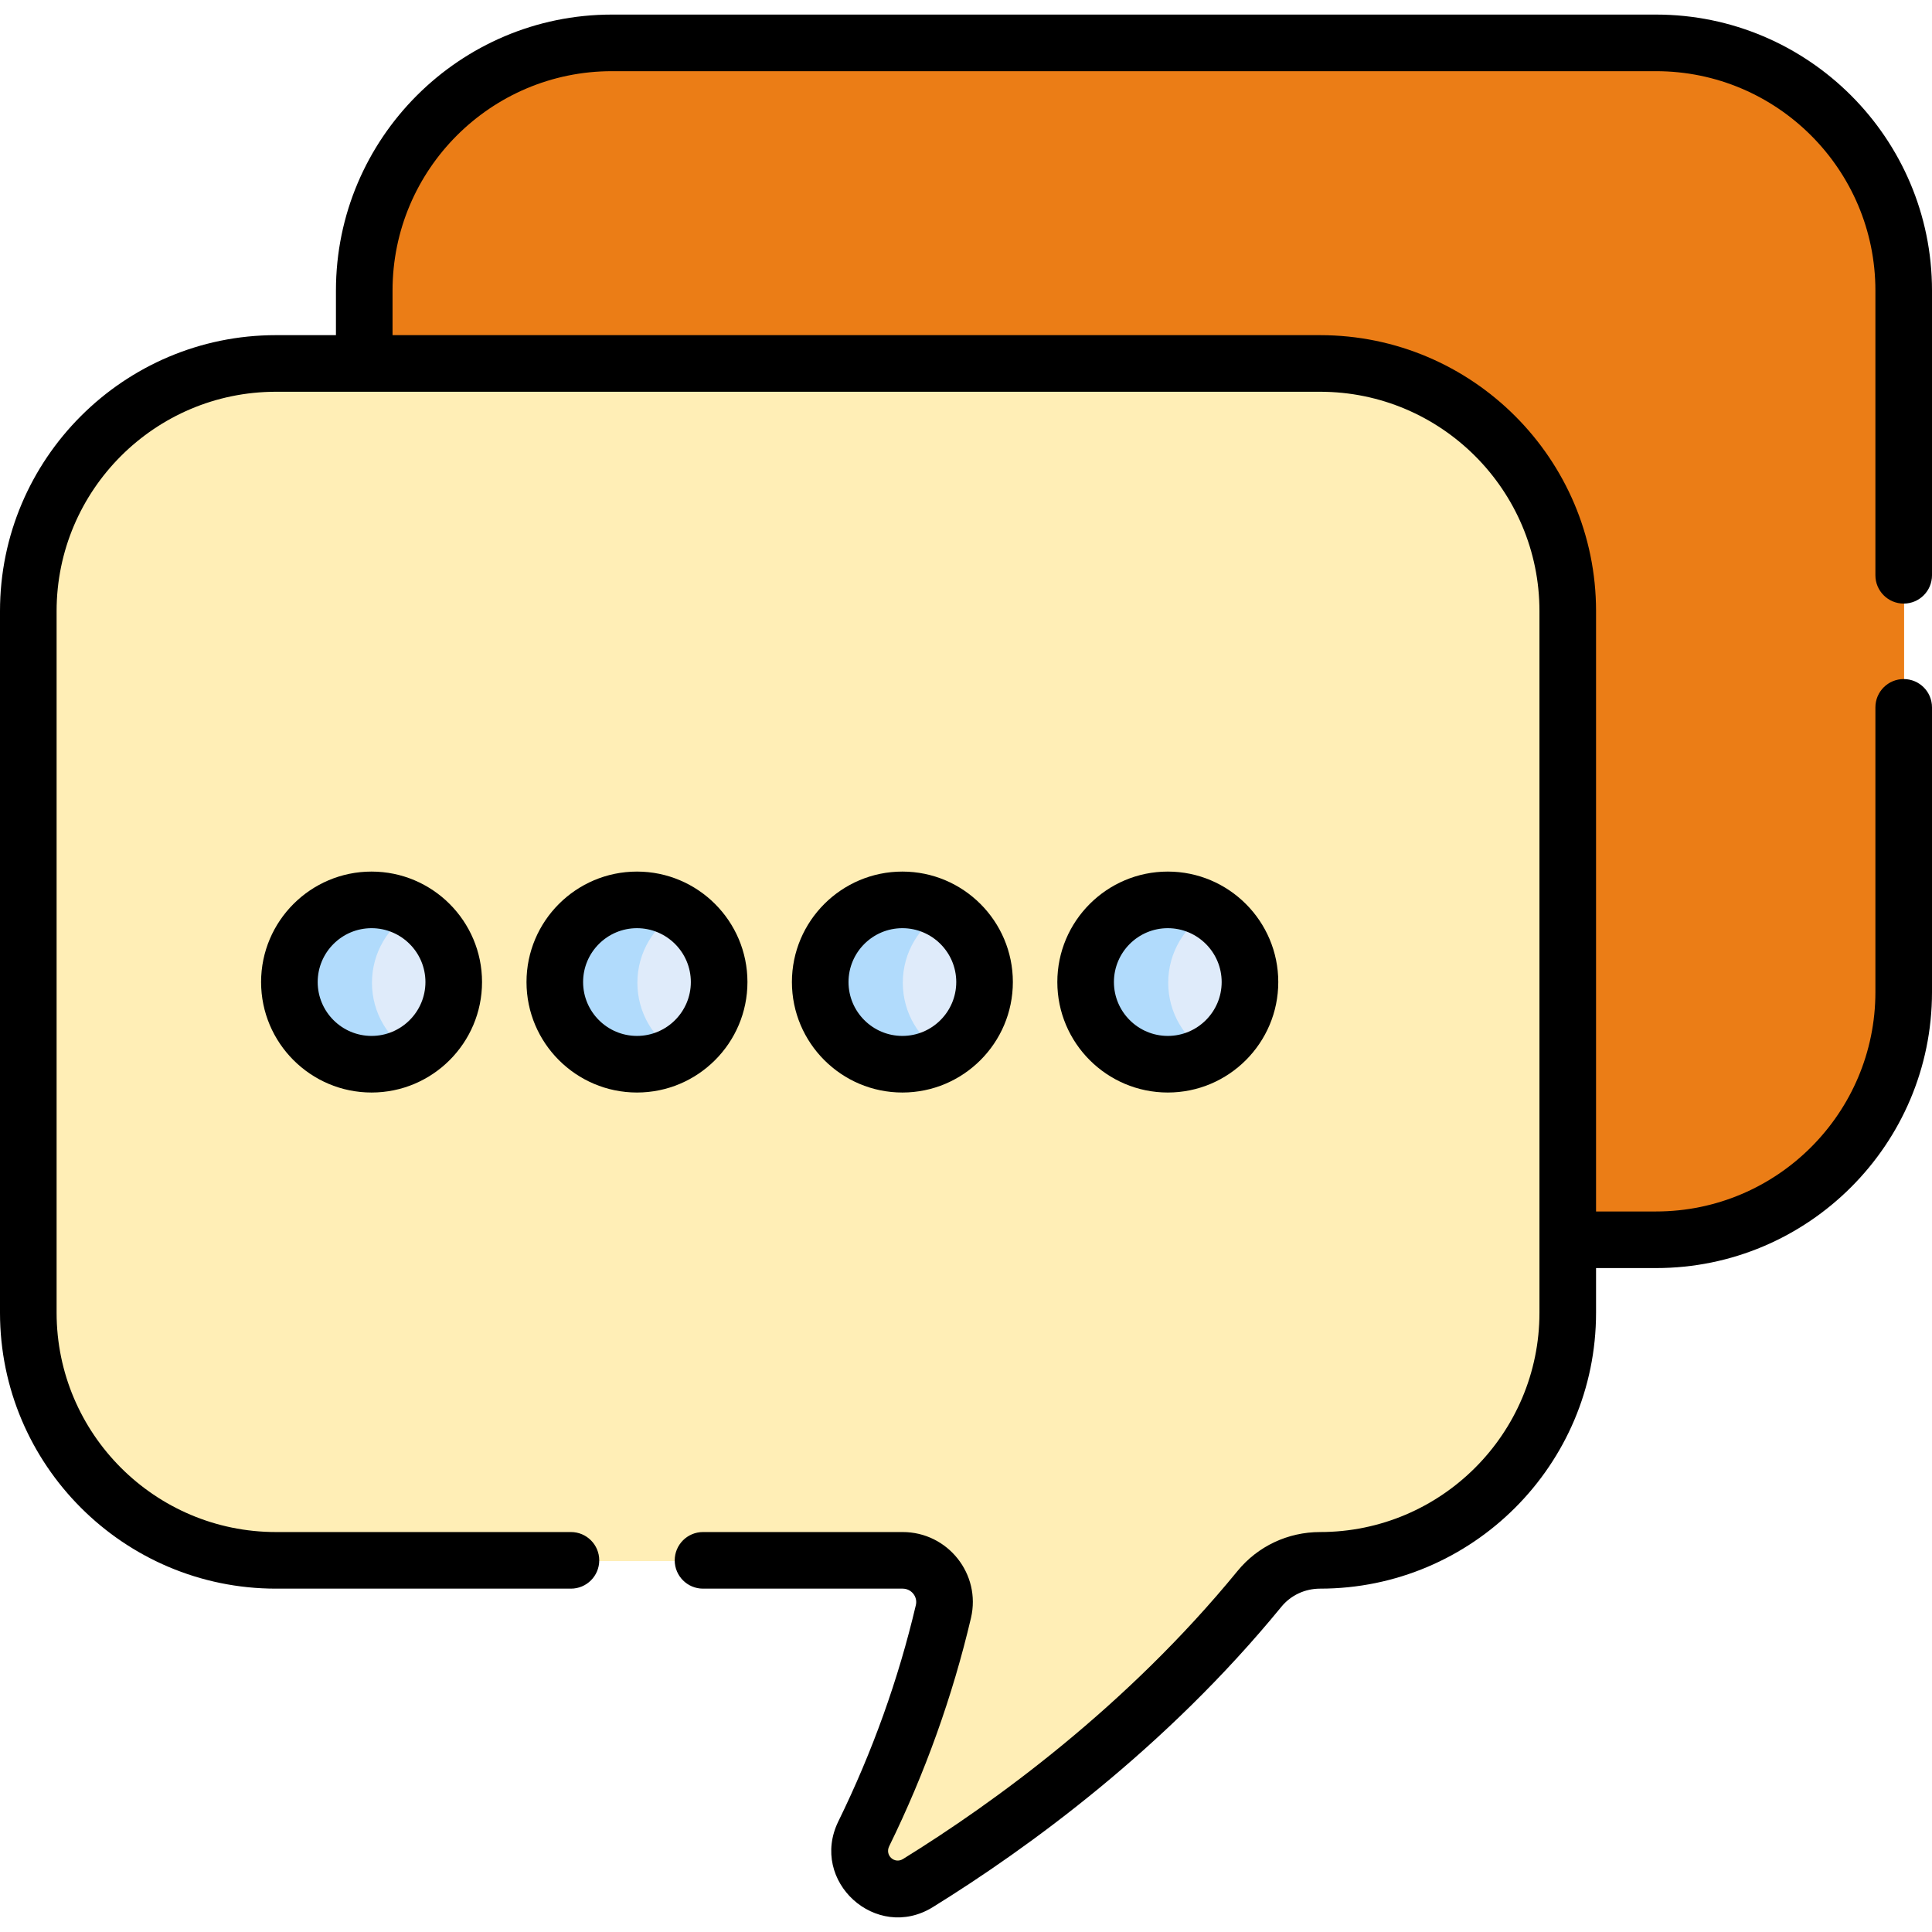
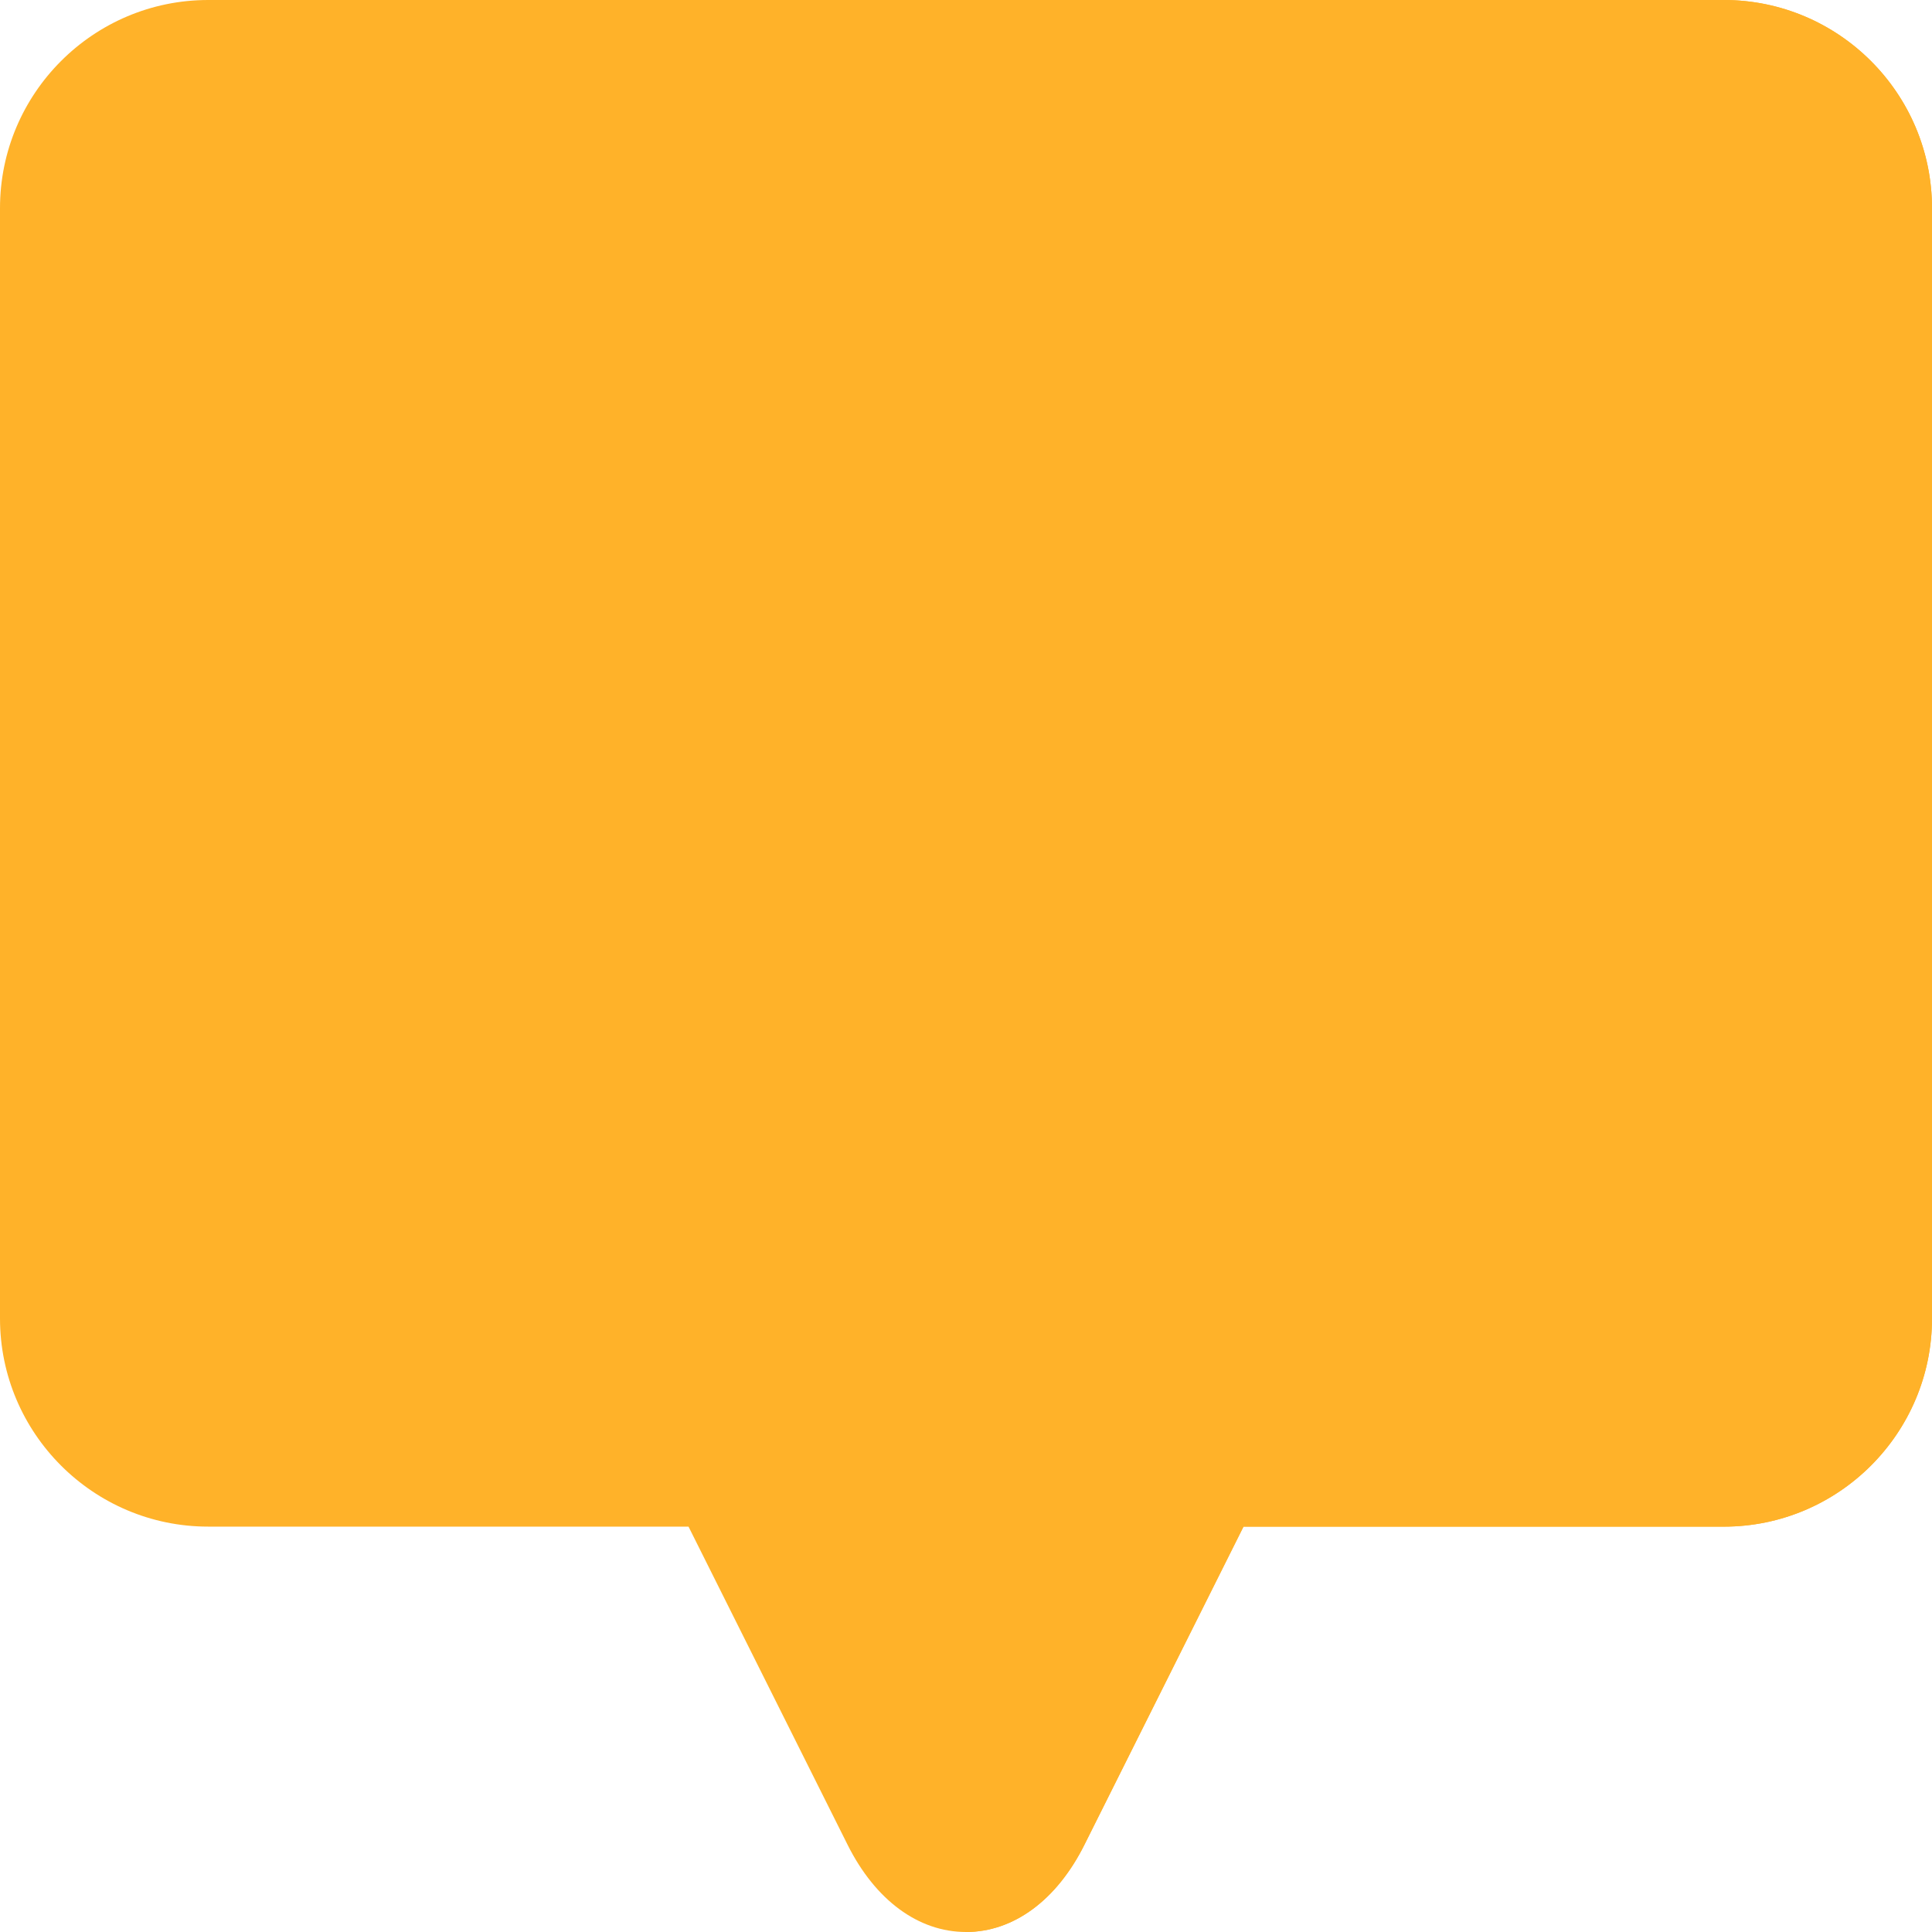
- <svg xmlns="http://www.w3.org/2000/svg" id="Capa_1" enable-background="new 0 0 512 512" height="512px" viewBox="0 0 512 512" width="512px" class="">
+ <svg xmlns="http://www.w3.org/2000/svg" height="512px" viewBox="0 0 512 512" width="512px" class="">
  <g>
-     <path d="m438.983 11.549h-276.72c-36.094 0-65.625 29.531-65.625 65.625v22.33h250.317c36.094 0 65.625 29.531 65.625 65.625v163.609h26.404c36.094 0 65.625-29.531 65.625-65.625v-185.939c0-36.094-29.532-65.625-65.626-65.625z" fill="#6c7ed6" data-original="#6C7ED6" class="" style="fill:#EB7D16" data-old_color="#6c7ed6" />
-     <path d="m392.454 96.504h-276.72c-6.636 0-13.047 1.006-19.096 2.86v.14h250.317c36.094 0 65.625 29.531 65.625 65.625v163.609h26.404c6.636 0 13.047-1.006 19.096-2.86v-163.748c0-36.094-29.532-65.626-65.626-65.626z" fill="#4f67d2" data-original="#4F67D2" class="" style="fill:#EB7D16" data-old_color="#4f67d2" />
-     <path d="m349.954 96.504h-276.72c-36.094 0-65.625 29.531-65.625 65.625v185.939c0 36.094 29.531 65.625 65.625 65.625h166.083c7.12 0 12.435 6.626 10.807 13.557-4.404 18.751-11.144 38.581-21.107 58.908-4.474 9.129 5.704 18.41 14.349 13.06 24.997-15.47 60.562-41.362 90.512-77.964 3.937-4.811 9.858-7.561 16.075-7.561 36.094 0 65.625-29.531 65.625-65.625v-185.938c.002-36.094-29.53-65.626-65.624-65.626z" fill="#60b8fe" data-original="#60B8FE" class="active-path" style="fill:#FFEEB6" data-old_color="#60b8fe" />
-     <path d="m292.624 427.25c1.628-6.932-3.687-13.557-10.807-13.557h-42.5c7.12 0 12.435 6.625 10.807 13.557-4.404 18.751-11.144 38.581-21.107 58.908-4.474 9.129 5.704 18.41 14.349 13.06 9.591-5.936 20.74-13.411 32.527-22.431 7.603-17.049 13.007-33.679 16.731-49.537z" fill="#23a8fe" data-original="#23A8FE" class="" style="fill:#FFEEB6" data-old_color="#23a8fe" />
-     <path d="m50.109 348.068v-185.938c0-36.094 29.531-65.625 65.625-65.625h-42.5c-36.094 0-65.625 29.531-65.625 65.625v185.938c0 36.094 29.531 65.625 65.625 65.625h42.5c-36.094 0-65.625-29.531-65.625-65.625z" fill="#23a8fe" data-original="#23A8FE" class="" style="fill:#FFEEB6" data-old_color="#23a8fe" />
-     <g fill="#dfebfa">
-       <circle cx="98.577" cy="260.439" r="21.777" data-original="#DFEBFA" class="" />
-       <circle cx="168.914" cy="260.439" r="21.777" data-original="#DFEBFA" class="" />
-       <circle cx="239.251" cy="260.439" r="21.777" data-original="#DFEBFA" class="" />
-       <circle cx="309.588" cy="260.439" r="21.777" data-original="#DFEBFA" class="" />
-     </g>
-     <path d="m98.577 260.439c0-8.059 4.381-15.091 10.888-18.856-3.204-1.854-6.92-2.921-10.888-2.921-12.027 0-21.777 9.75-21.777 21.777s9.75 21.777 21.777 21.777c3.968 0 7.685-1.066 10.888-2.92-6.507-3.767-10.888-10.798-10.888-18.857z" fill="#b1dbfc" data-original="#B1DBFC" class="" />
-     <path d="m168.914 260.439c0-8.059 4.381-15.091 10.888-18.856-3.204-1.854-6.92-2.921-10.888-2.921-12.027 0-21.777 9.75-21.777 21.777s9.75 21.777 21.777 21.777c3.968 0 7.685-1.066 10.888-2.92-6.507-3.767-10.888-10.798-10.888-18.857z" fill="#b1dbfc" data-original="#B1DBFC" class="" />
-     <path d="m239.251 260.439c0-8.059 4.381-15.091 10.888-18.856-3.204-1.854-6.921-2.921-10.888-2.921-12.027 0-21.777 9.75-21.777 21.777s9.75 21.777 21.777 21.777c3.968 0 7.685-1.066 10.888-2.92-6.507-3.767-10.888-10.798-10.888-18.857z" fill="#b1dbfc" data-original="#B1DBFC" class="" />
-     <path d="m309.588 260.439c0-8.059 4.381-15.091 10.888-18.856-3.204-1.854-6.921-2.921-10.888-2.921-12.027 0-21.777 9.75-21.777 21.777s9.75 21.777 21.777 21.777c3.968 0 7.685-1.066 10.888-2.92-6.507-3.767-10.888-10.798-10.888-18.857z" fill="#b1dbfc" data-original="#B1DBFC" class="" />
-     <path d="m69.191 260.253c0 16.144 13.134 29.277 29.276 29.277 16.144 0 29.277-13.133 29.277-29.277 0-16.143-13.134-29.276-29.277-29.276-16.142 0-29.276 13.133-29.276 29.276zm43.554 0c0 7.872-6.405 14.277-14.277 14.277s-14.276-6.405-14.276-14.277 6.404-14.276 14.276-14.276 14.277 6.404 14.277 14.276z" data-original="#000000" class="" style="fill:#000000" />
-     <path d="m198.082 260.253c0-16.143-13.134-29.276-29.277-29.276s-29.276 13.133-29.276 29.276c0 16.144 13.134 29.277 29.276 29.277 16.143 0 29.277-13.133 29.277-29.277zm-43.554 0c0-7.872 6.404-14.276 14.276-14.276s14.277 6.404 14.277 14.276-6.405 14.277-14.277 14.277-14.276-6.405-14.276-14.277z" data-original="#000000" class="" style="fill:#000000" />
-     <path d="m268.419 260.253c0-16.143-13.134-29.276-29.277-29.276s-29.276 13.133-29.276 29.276c0 16.144 13.134 29.277 29.276 29.277 16.143 0 29.277-13.133 29.277-29.277zm-43.554 0c0-7.872 6.404-14.276 14.276-14.276s14.277 6.404 14.277 14.276-6.405 14.277-14.277 14.277-14.276-6.405-14.276-14.277z" data-original="#000000" class="" style="fill:#000000" />
-     <path d="m338.756 260.253c0-16.143-13.134-29.276-29.277-29.276s-29.276 13.133-29.276 29.276c0 16.144 13.134 29.277 29.276 29.277 16.143 0 29.277-13.133 29.277-29.277zm-43.554 0c0-7.872 6.404-14.276 14.276-14.276s14.277 6.404 14.277 14.276-6.405 14.277-14.277 14.277-14.276-6.405-14.276-14.277z" data-original="#000000" class="" style="fill:#000000" />
-     <path d="m438.874 3.863h-276.72c-40.321 0-73.126 32.804-73.126 73.125v11.83h-15.903c-40.321.001-73.125 32.805-73.125 73.126v185.938c0 40.322 32.804 73.125 73.125 73.125h78.18c4.143 0 7.5-3.358 7.5-7.5s-3.357-7.5-7.5-7.5h-78.18c-32.05 0-58.125-26.075-58.125-58.125v-185.938c0-32.05 26.075-58.125 58.125-58.125h276.721c32.05 0 58.125 26.075 58.125 58.125v185.938c0 32.05-26.075 58.125-58.125 58.125-8.543 0-16.518 3.758-21.881 10.312-29.417 35.95-64.447 61.355-88.653 76.336-2.257 1.393-4.855-.96-3.669-3.382 9.512-19.408 16.805-39.761 21.675-60.494 2.728-11.618-6.129-22.772-18.109-22.772h-52.903c-4.143 0-7.5 3.358-7.5 7.5s3.357 7.5 7.5 7.5h52.903c2.301 0 4.027 2.128 3.506 4.342-4.612 19.638-11.523 38.924-20.541 57.323-7.776 15.872 10.025 32.025 25.032 22.738 25.178-15.583 61.642-42.04 92.368-79.591 2.503-3.058 6.247-4.812 10.272-4.812 40.321 0 73.125-32.804 73.125-73.125v-11.83h15.903c40.322 0 73.126-32.804 73.126-73.125v-75.469c0-4.142-3.357-7.5-7.5-7.5s-7.5 3.358-7.5 7.5v75.469c0 32.05-26.075 58.125-58.126 58.125h-15.903v-159.108c0-40.321-32.804-73.125-73.125-73.125h-245.818v-11.83c0-32.05 26.075-58.125 58.126-58.125h276.72c32.051 0 58.126 26.075 58.126 58.125v75.469c0 4.142 3.357 7.5 7.5 7.5s7.5-3.358 7.5-7.5v-75.469c0-40.322-32.804-73.126-73.126-73.126z" data-original="#000000" class="" style="fill:#000000" />
+     <path d="m456.836 0h-401.668c-30.422 0-55.168 24.746-55.168 55.168v294.238c0 30.418 24.746 55.164 55.168 55.164h127.297l42.156 84.316c7.344 14.688 18.781 23.113 31.379 23.113s24.035-8.426 31.379-23.113l42.16-84.312h127.297c30.418 0 55.164-24.75 55.164-55.168v-294.238c0-30.422-24.746-55.168-55.164-55.168zm0 0" fill="#54e360" data-original="#54E360" class="" style="fill:#FFB229" data-old_color="#54e360" />
+     <path d="m456.836 0h-200.836v512c12.598 0 24.035-8.426 31.379-23.113l42.16-84.312h127.297c30.418 0 55.164-24.75 55.164-55.168v-294.238c0-30.422-24.746-55.168-55.164-55.168zm0 0" fill="#1fbf66" data-original="#1FBF66" class="active-path" style="fill:#FFB229" data-old_color="#1fbf66" />
  </g>
</svg>
